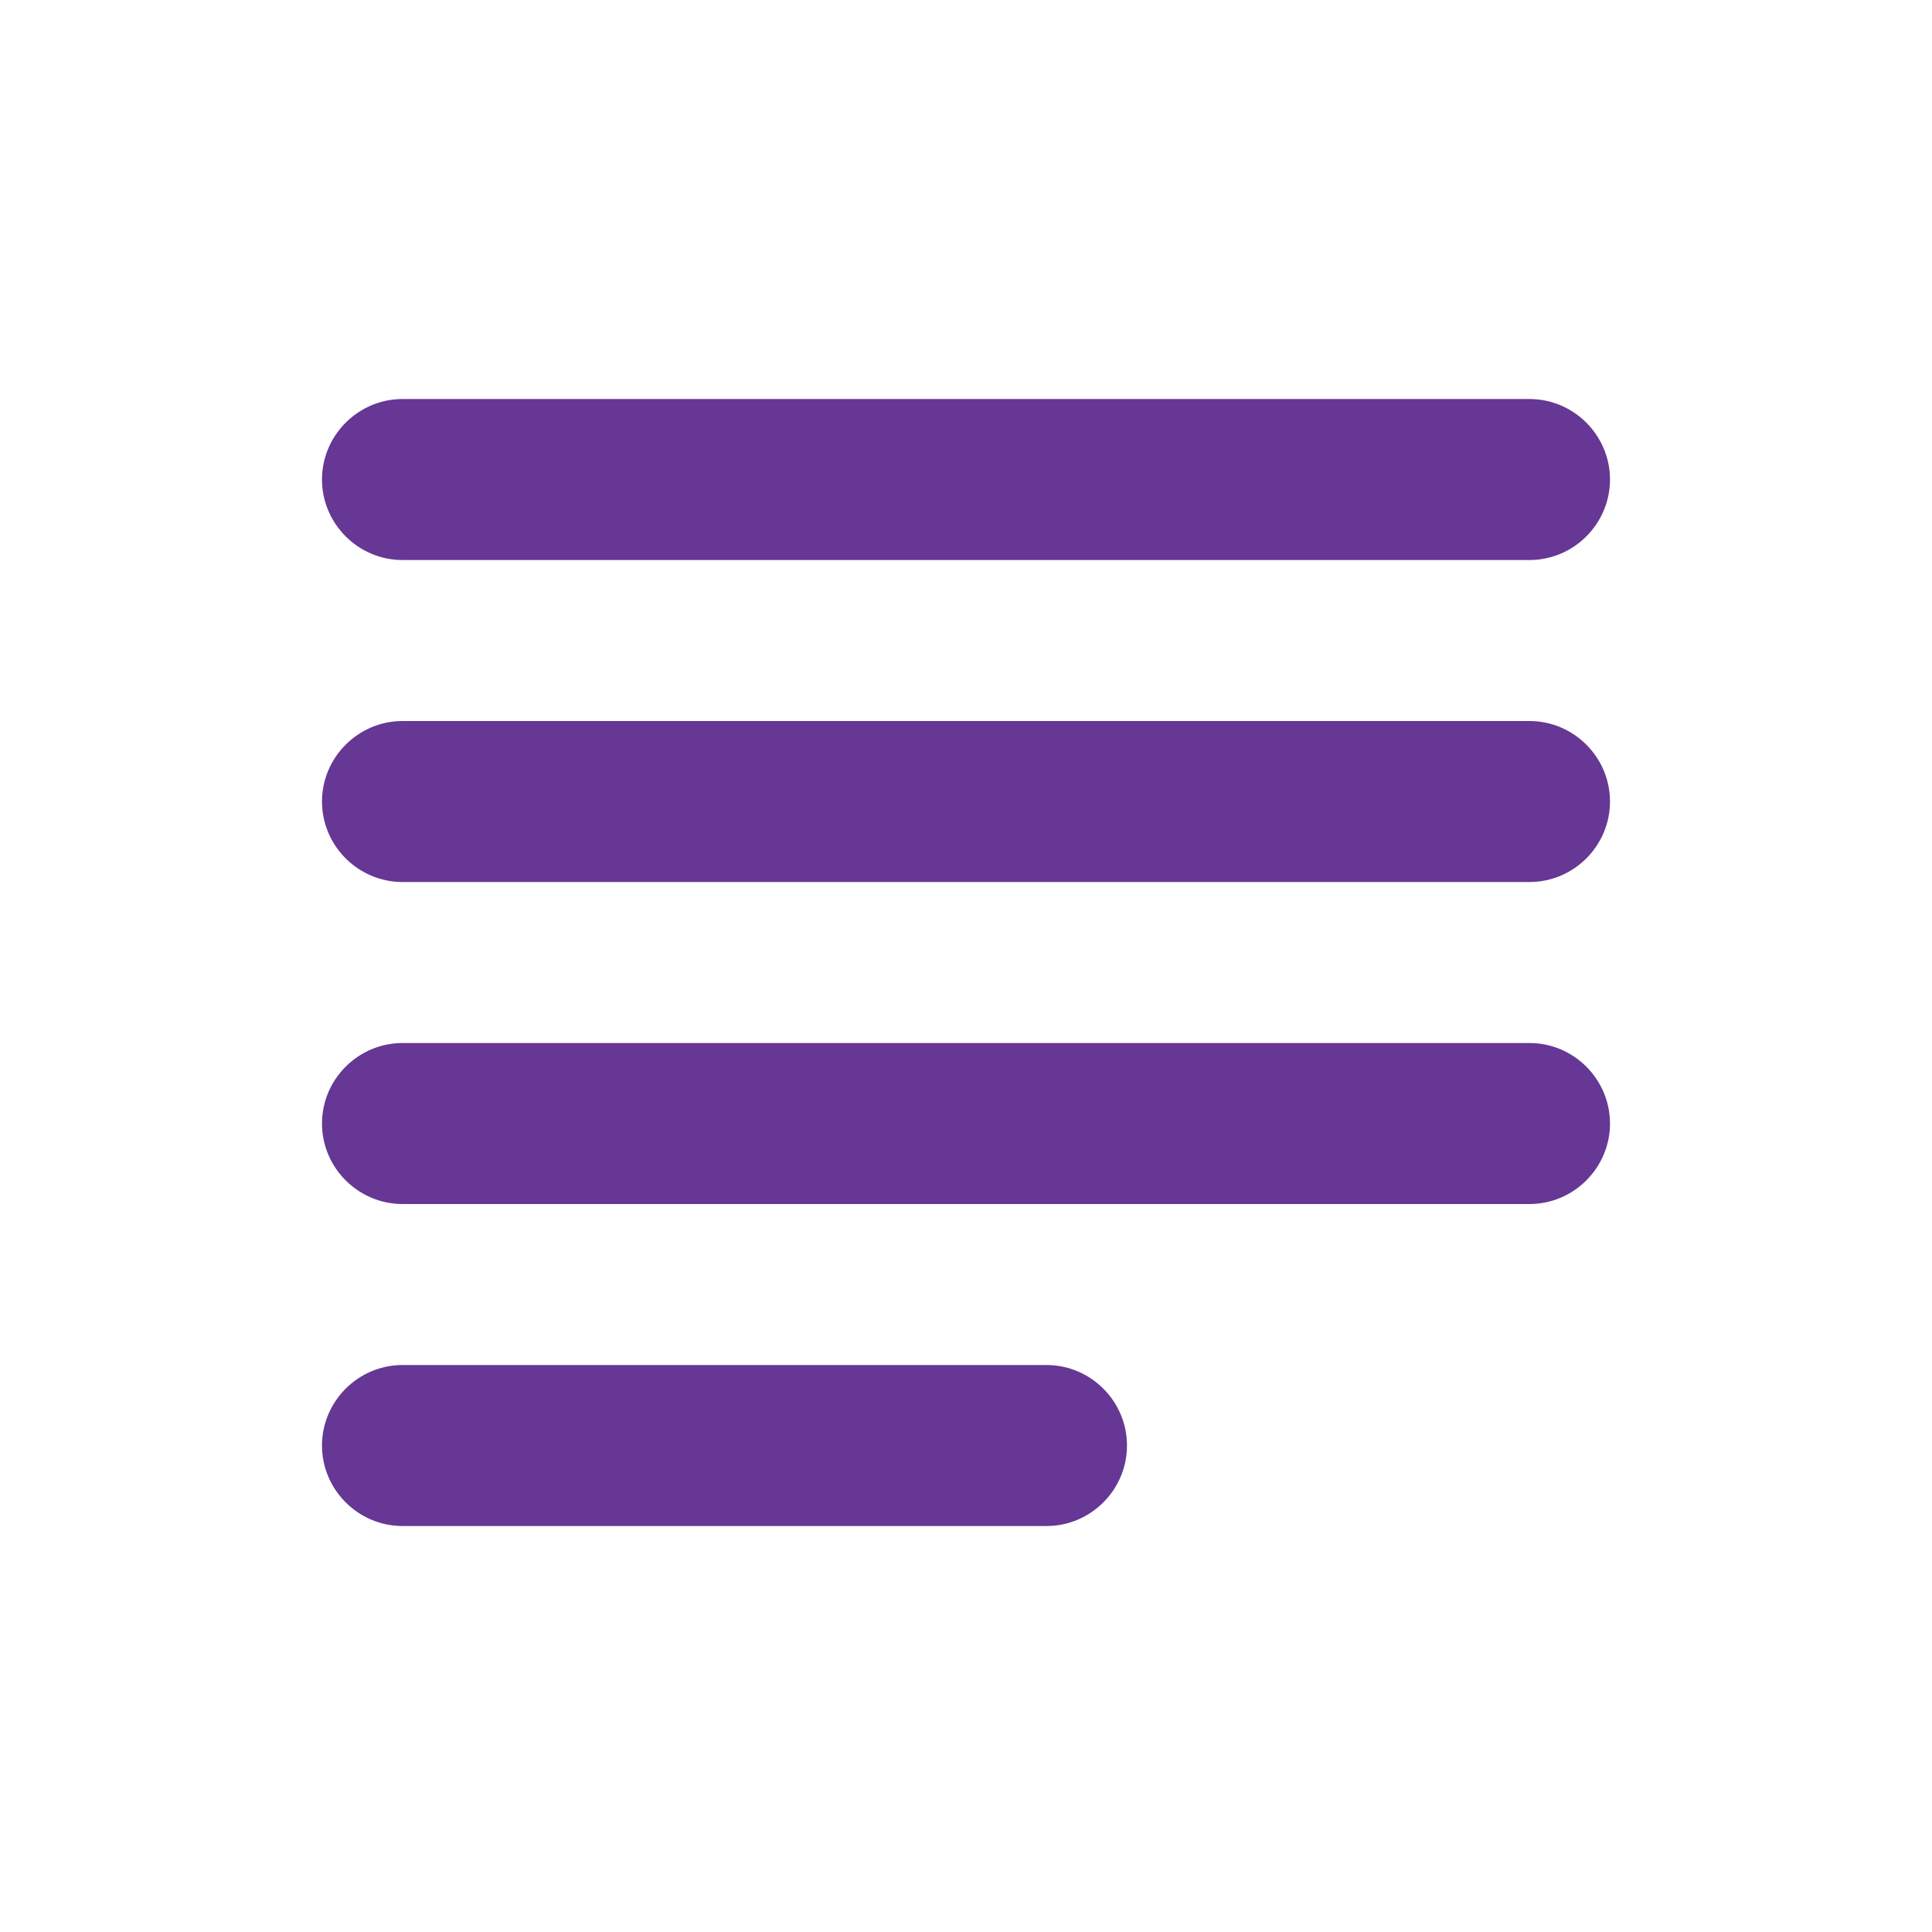
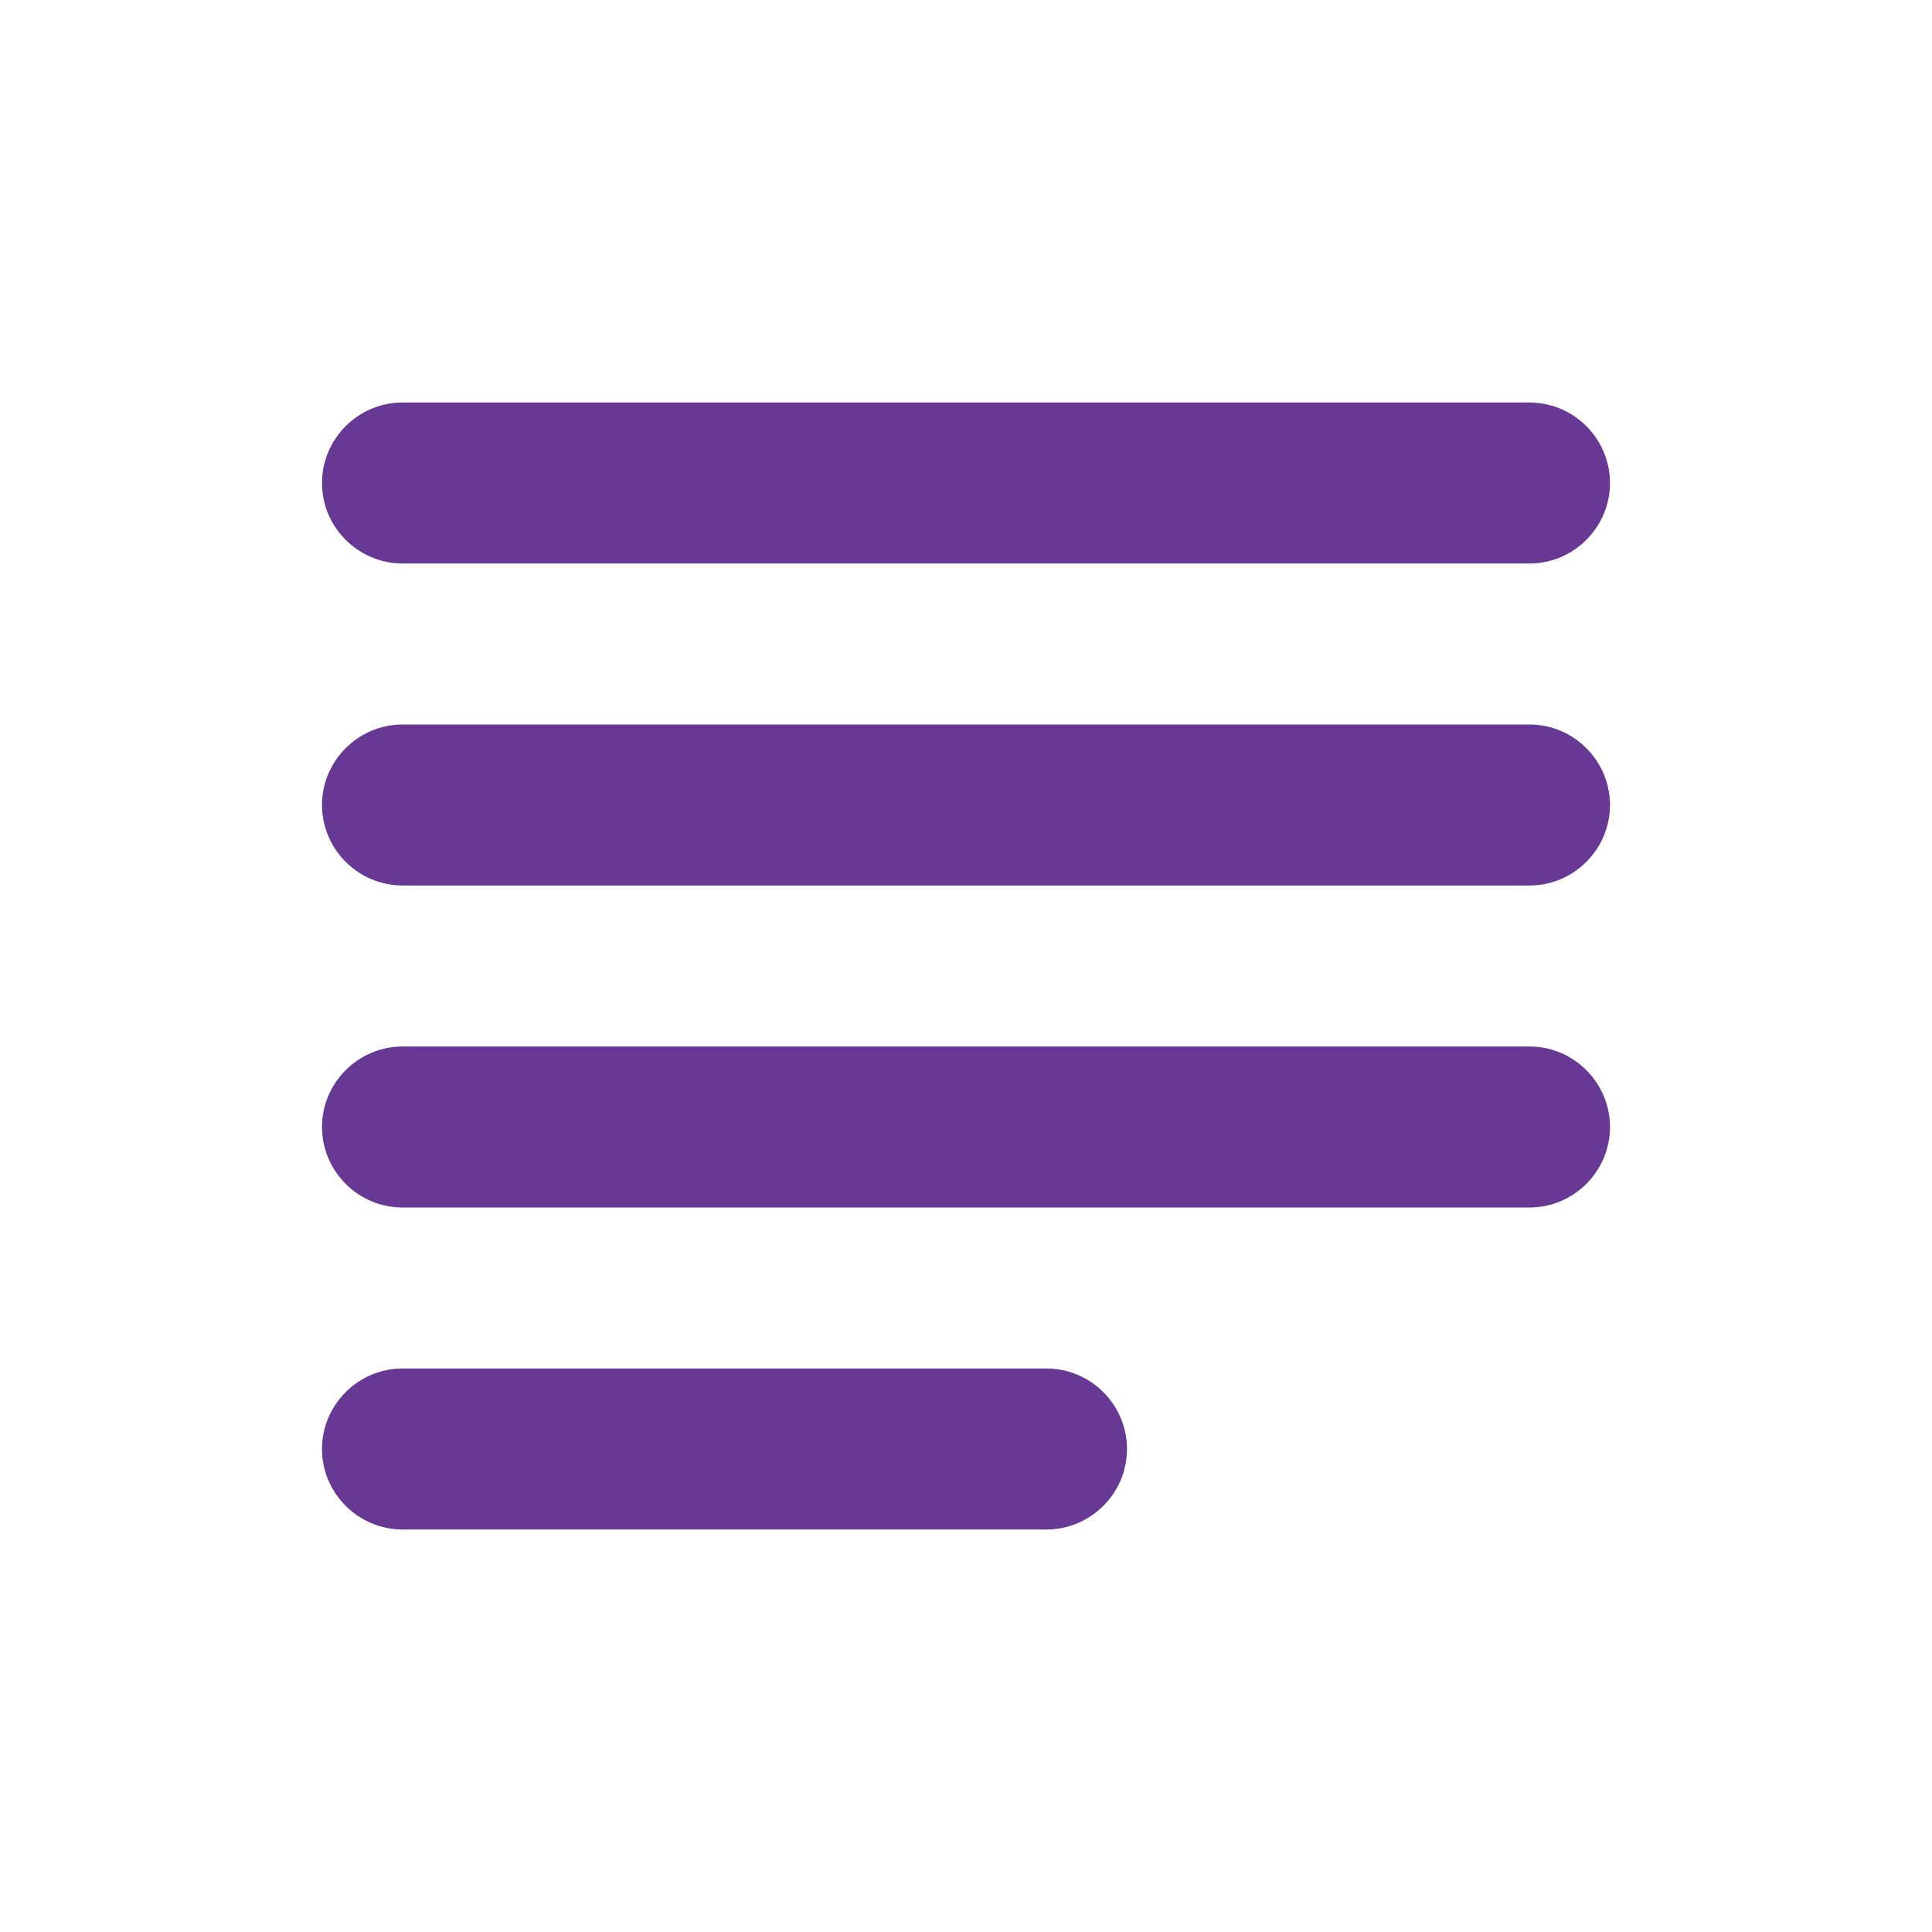
- <svg xmlns="http://www.w3.org/2000/svg" version="1.1" x="0px" y="0px" width="1000px" height="1000.004px" viewBox="0 0 1000 1000.004" enable-background="new 0 0 1000 1000.004" xml:space="preserve">
+ <svg xmlns="http://www.w3.org/2000/svg" version="1.1" x="0px" y="0px" width="1000px" height="1000px" viewBox="0 0 1000 1000" enable-background="new 0 0 1000 1000" xml:space="preserve">
  <g id="guides">
</g>
  <g id="helpers">
</g>
  <g id="icons">
-     <path fill="none" d="M0.002-1.794H1000v999.996H0.002V-1.794z" />
-     <path fill="#663794" d="M541.682,706.536H208.336c-22.901,0-41.672,18.759-41.672,41.667   s18.771,41.667,41.672,41.667h333.346c22.901,0,41.648-18.759,41.648-41.667   S564.583,706.536,541.682,706.536z M791.663,373.204H208.336   c-22.901,0-41.672,18.758-41.672,41.667s18.771,41.667,41.672,41.667h583.327   c22.924,0,41.672-18.759,41.672-41.667S814.587,373.204,791.663,373.204z    M208.336,623.204h583.327c22.924,0,41.672-18.759,41.672-41.667   s-18.748-41.667-41.672-41.667H208.336c-22.901,0-41.672,18.759-41.672,41.667   S185.435,623.204,208.336,623.204z M166.664,248.205   c0,22.908,18.771,41.667,41.672,41.667h583.327c22.924,0,41.672-18.758,41.672-41.667   s-18.748-41.667-41.672-41.667H208.336   C185.435,206.538,166.664,225.296,166.664,248.205z" />
+     <g id="icons_2_">
+       <path fill="#673994" d="M541.68,708.333H208.335c-22.901,0-41.673,18.758-41.673,41.666    s18.771,41.668,41.673,41.668h333.345c22.9,0,41.649-18.76,41.649-41.668    S564.58,708.333,541.68,708.333z M791.661,375H208.335    c-22.901,0-41.673,18.758-41.673,41.666s18.771,41.668,41.673,41.668h583.326    c22.924,0,41.672-18.76,41.672-41.668S814.585,375,791.661,375z     M208.335,625h583.326c22.924,0,41.672-18.76,41.672-41.668    s-18.748-41.666-41.672-41.666H208.335c-22.901,0-41.673,18.758-41.673,41.666    S185.434,625,208.335,625z M166.662,250    c0,22.908,18.771,41.666,41.673,41.666h583.326c22.924,0,41.672-18.758,41.672-41.666    s-18.748-41.667-41.672-41.667H208.335    C185.434,208.333,166.662,227.092,166.662,250z" />
+     </g>
  </g>
</svg>
